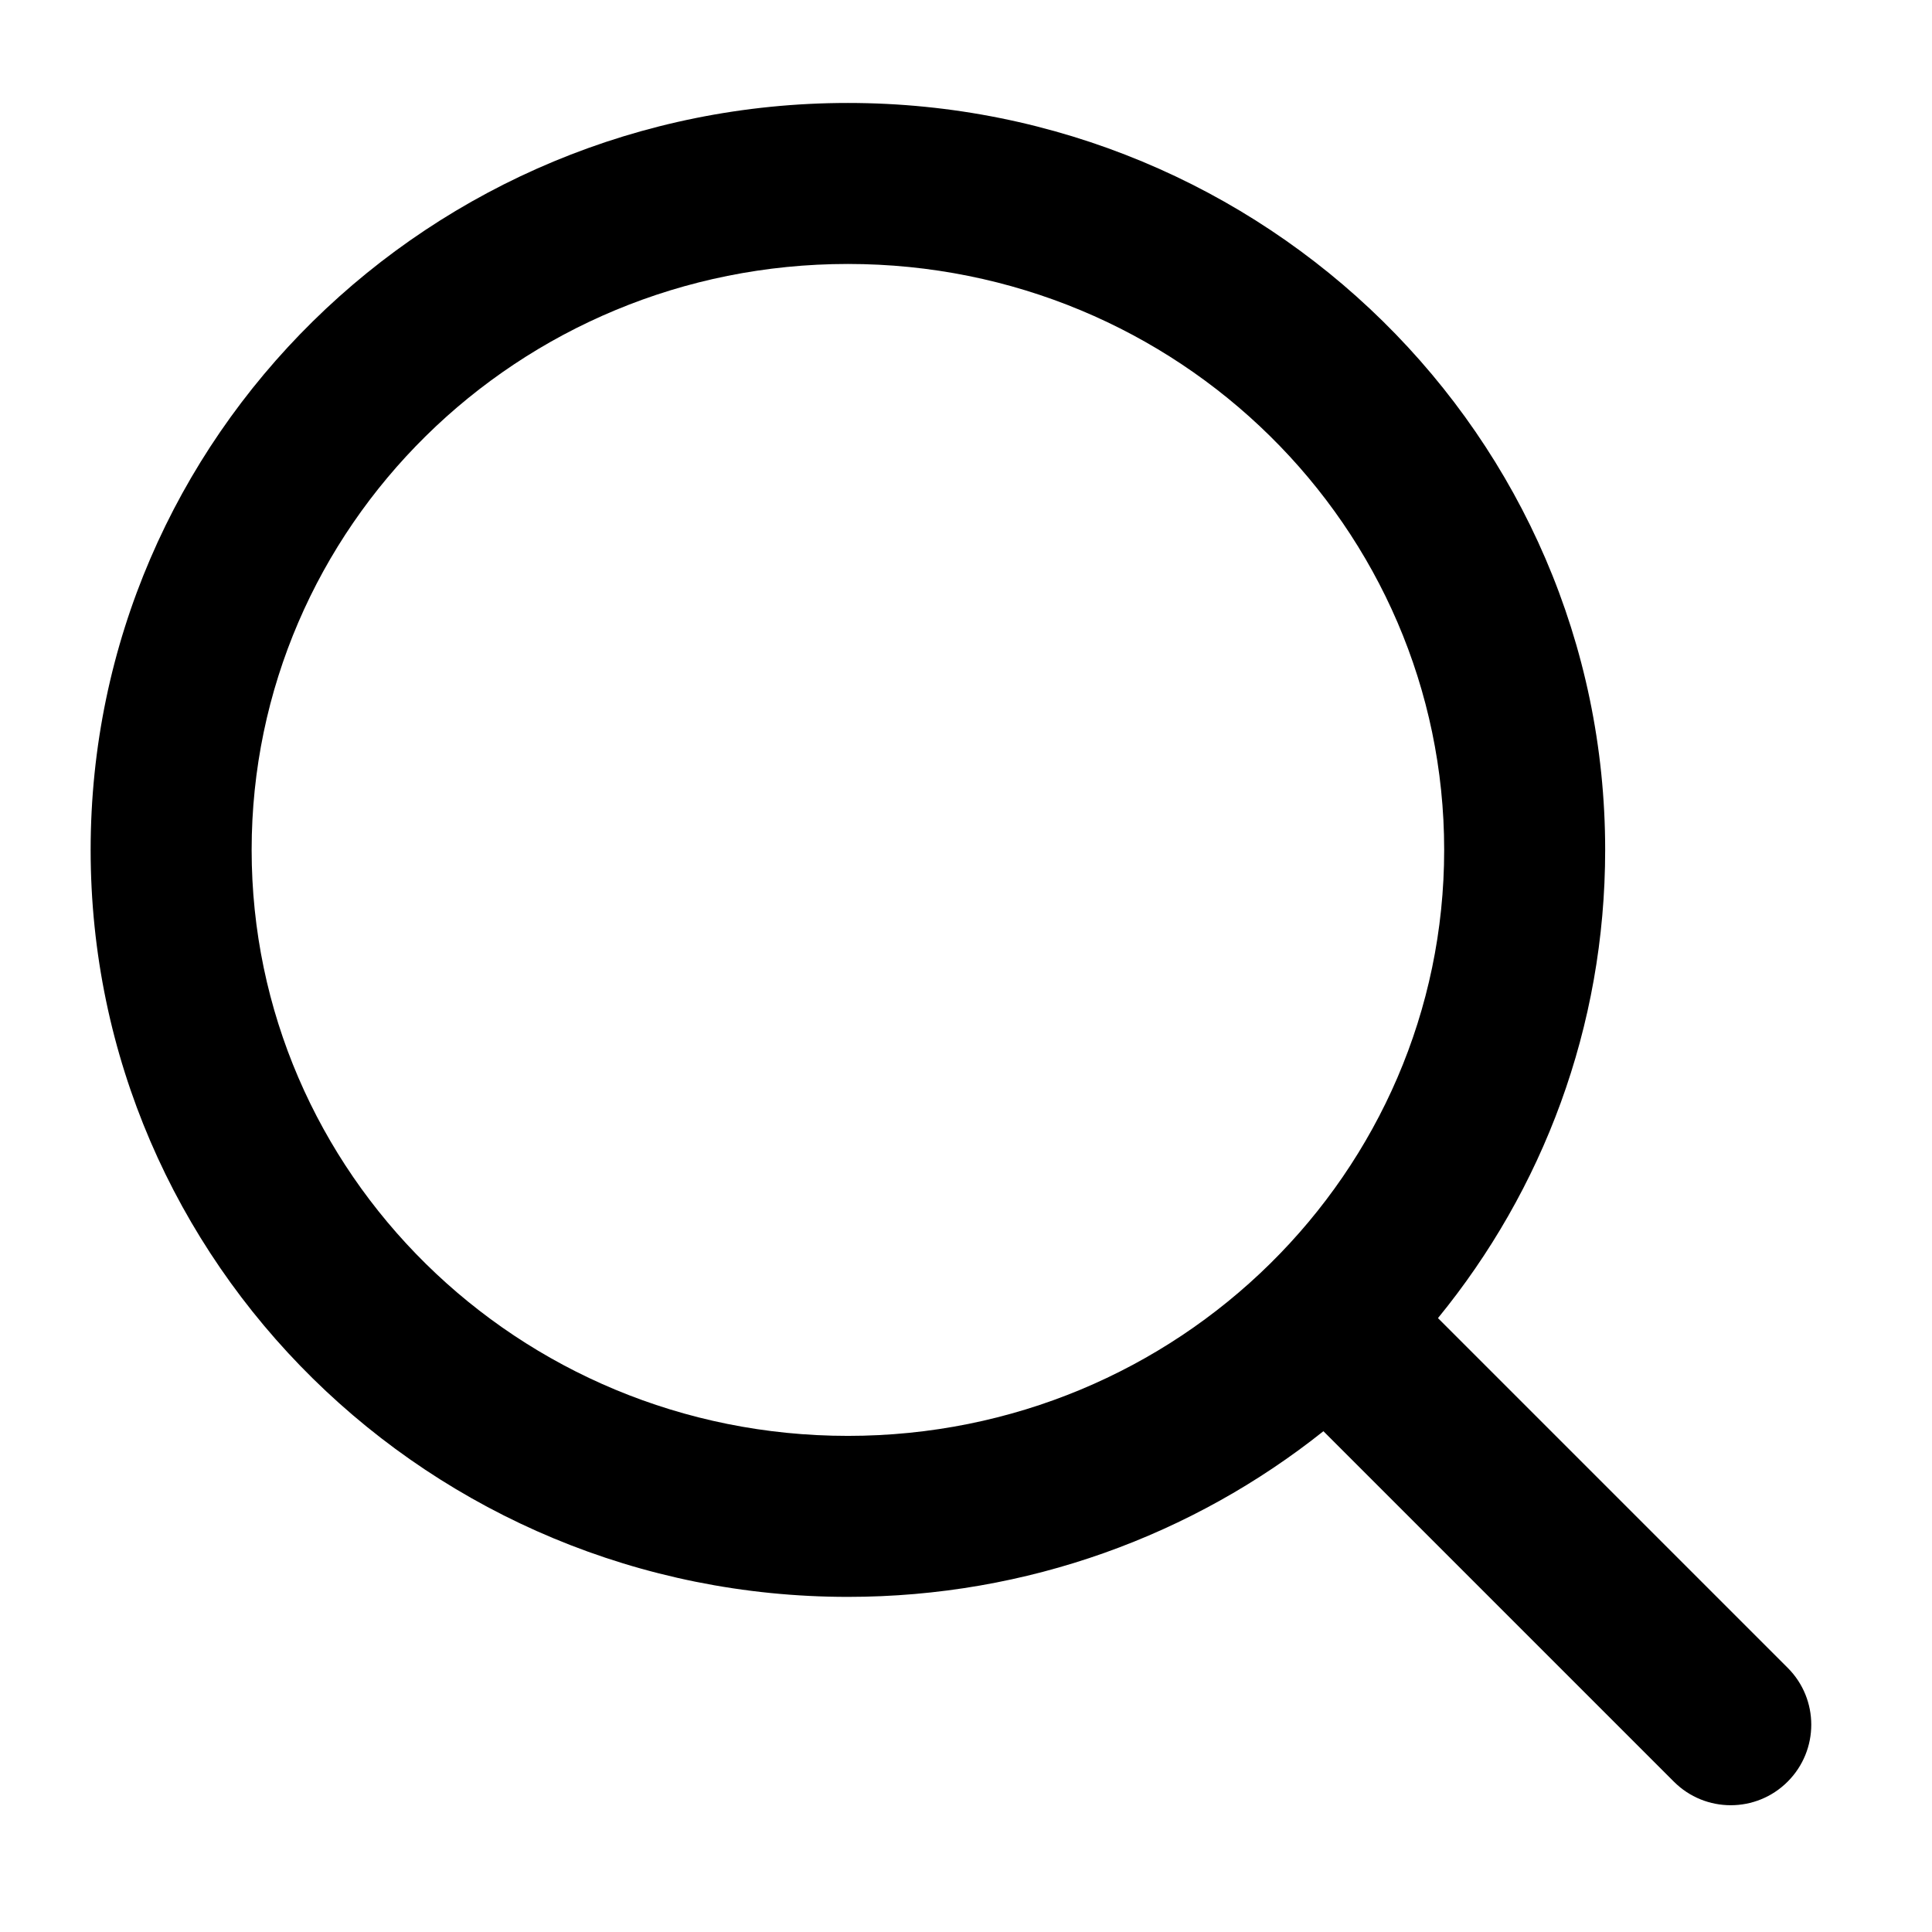
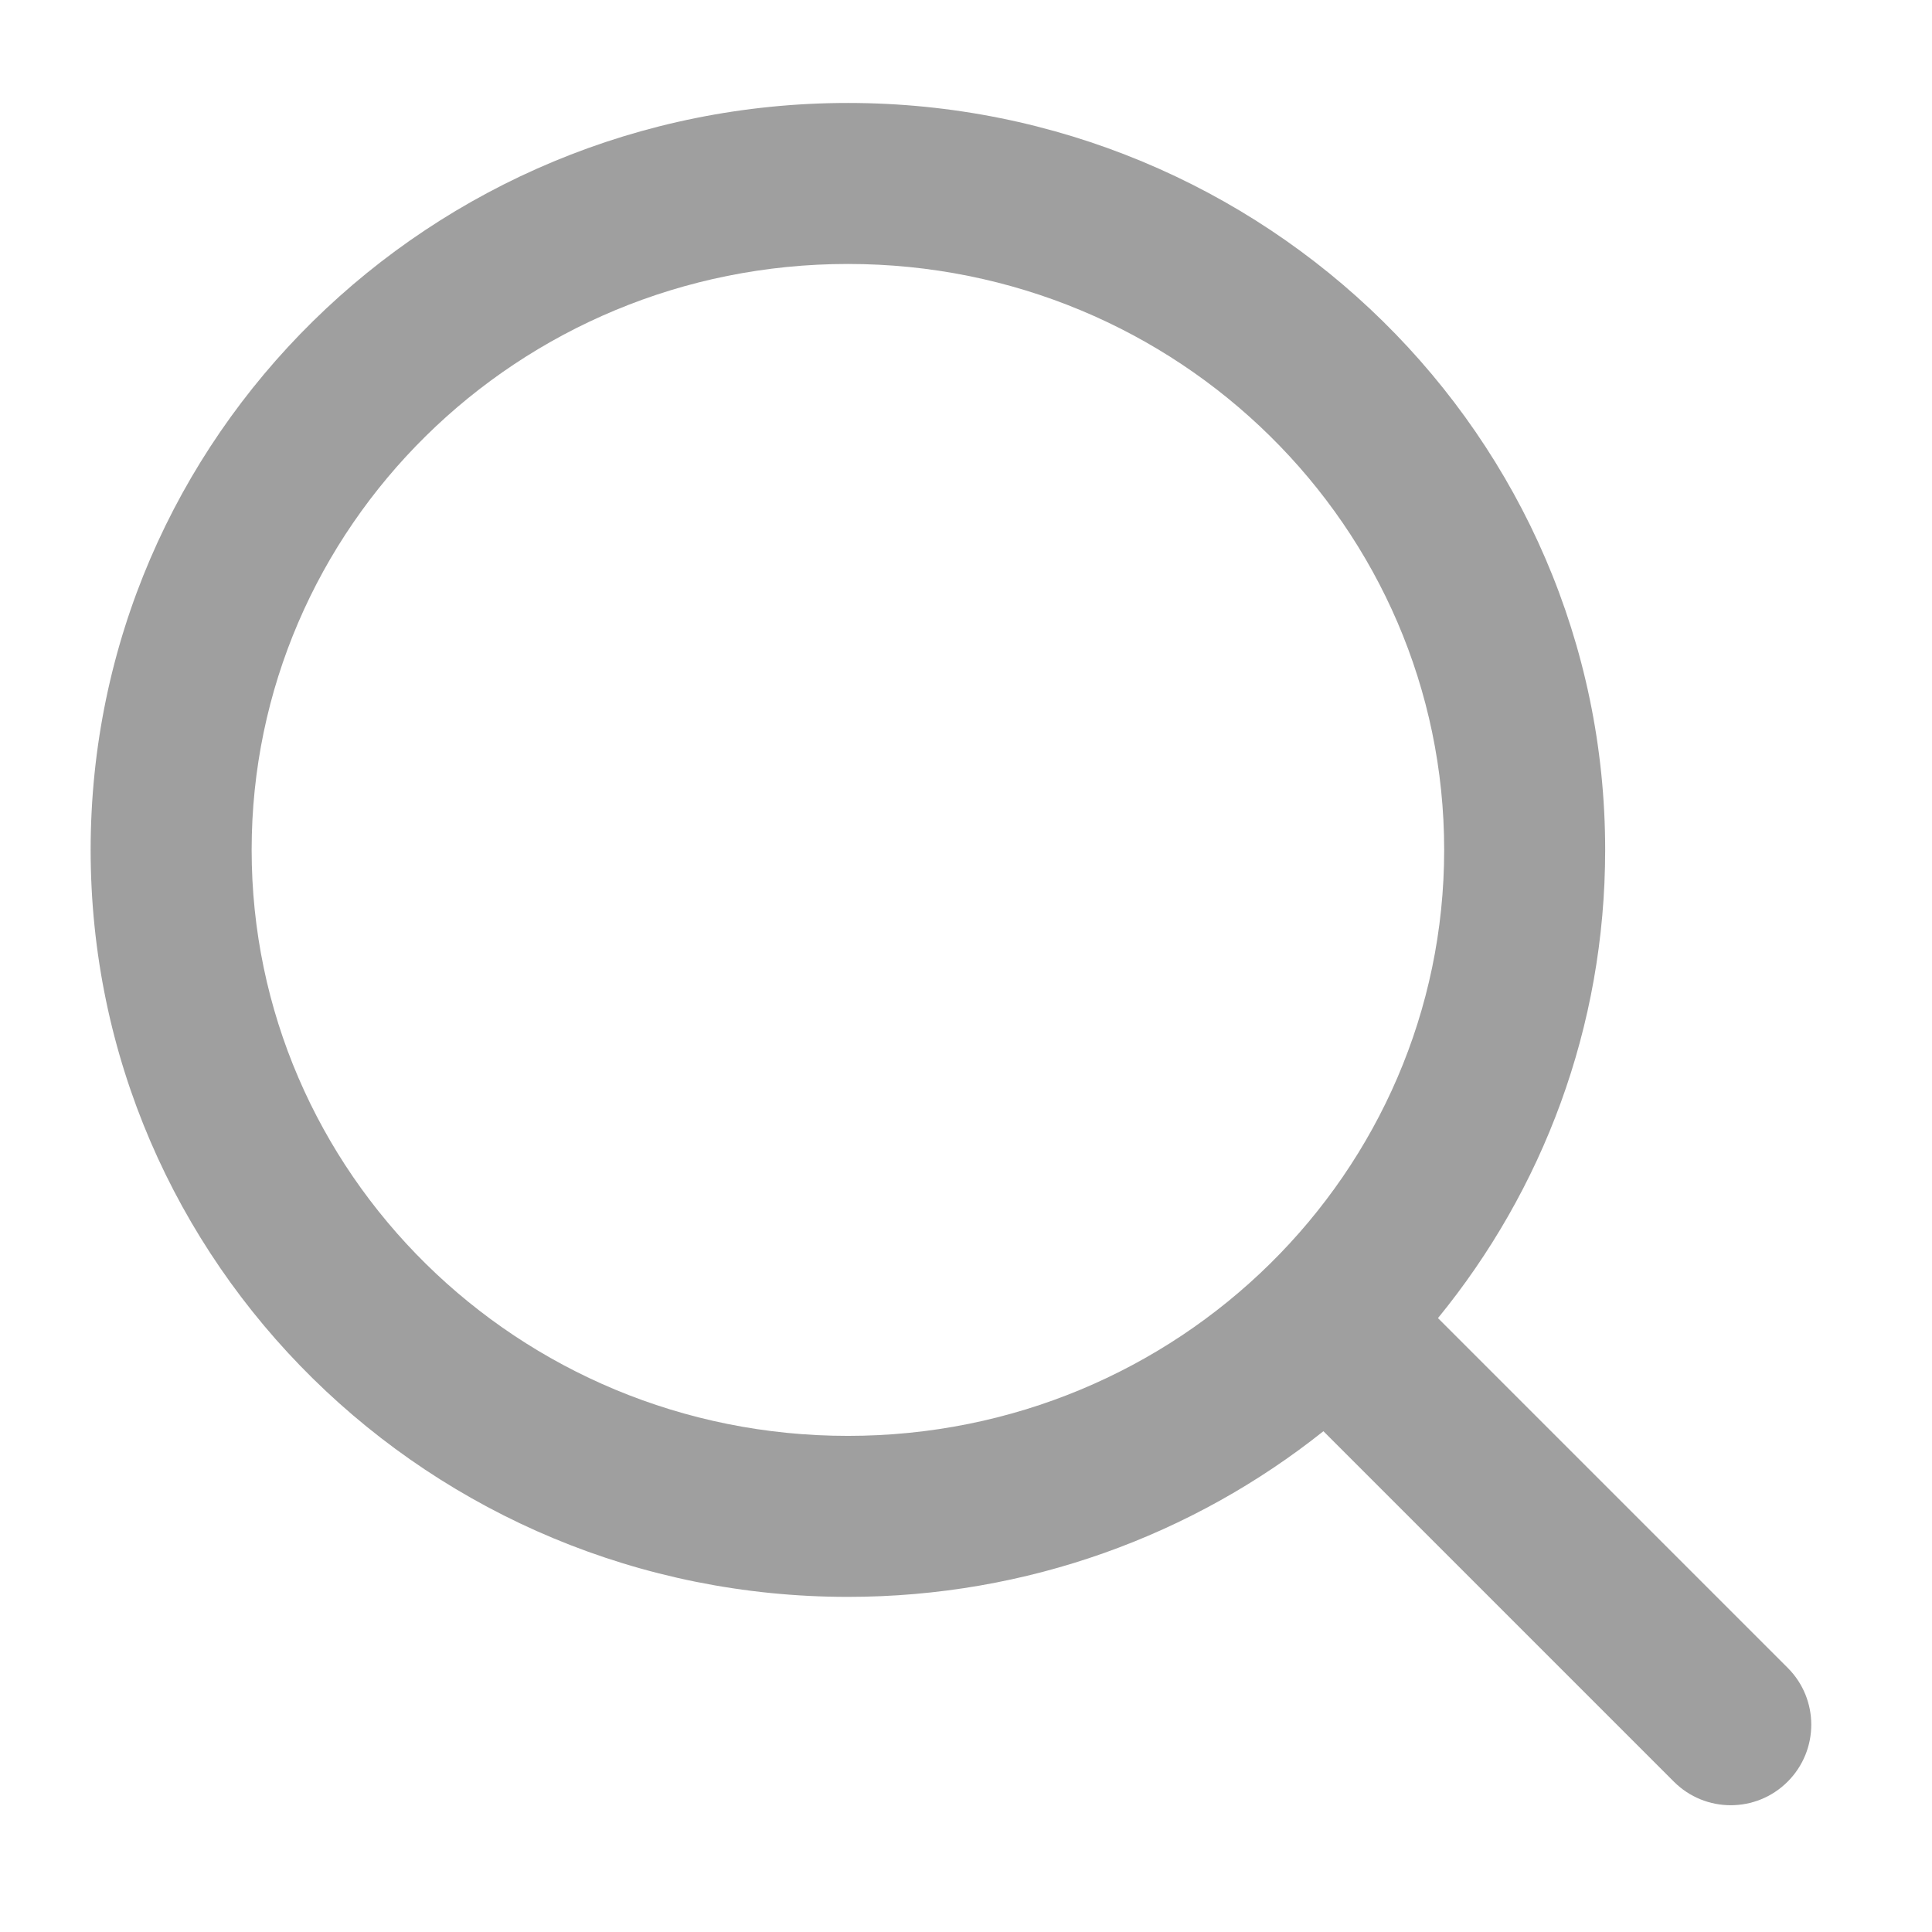
<svg xmlns="http://www.w3.org/2000/svg" data-encore-id="icon" role="img" aria-hidden="true" data-testid="search-icon" class="Svg-sc-ytk21e-0 bHdpig M9l40ptEBXPm03dU3X1k" viewBox="0 0 24 24">
-   <path d="M10.533 1.279C5.352 1.279 1.126 5.419 1.126 10.558C1.126 15.697 5.352 19.837 10.533 19.837C12.767 19.837 14.823 19.067 16.44 17.779L20.793 22.132C21.183 22.523 21.817 22.523 22.207 22.132C22.598 21.741 22.598 21.108 22.207 20.718L17.863 16.374C19.162 14.785 19.94 12.763 19.94 10.558C19.94 5.419 15.714 1.279 10.533 1.279ZM3.126 10.558C3.126 6.552 6.428 3.279 10.533 3.279C14.638 3.279 17.94 6.552 17.94 10.558C17.94 14.564 14.638 17.837 10.533 17.837C6.428 17.837 3.126 14.564 3.126 10.558Z" />
+   <path d="M10.533 1.279C5.352 1.279 1.126 5.419 1.126 10.558C1.126 15.697 5.352 19.837 10.533 19.837C12.767 19.837 14.823 19.067 16.44 17.779L20.793 22.132C21.183 22.523 21.817 22.523 22.207 22.132C22.598 21.741 22.598 21.108 22.207 20.718L17.863 16.374C19.162 14.785 19.94 12.763 19.94 10.558C19.94 5.419 15.714 1.279 10.533 1.279ZM3.126 10.558C3.126 6.552 6.428 3.279 10.533 3.279C14.638 3.279 17.94 6.552 17.94 10.558C17.94 14.564 14.638 17.837 10.533 17.837C6.428 17.837 3.126 14.564 3.126 10.558Z" fill="rgb(159, 159, 159)" />
</svg>
